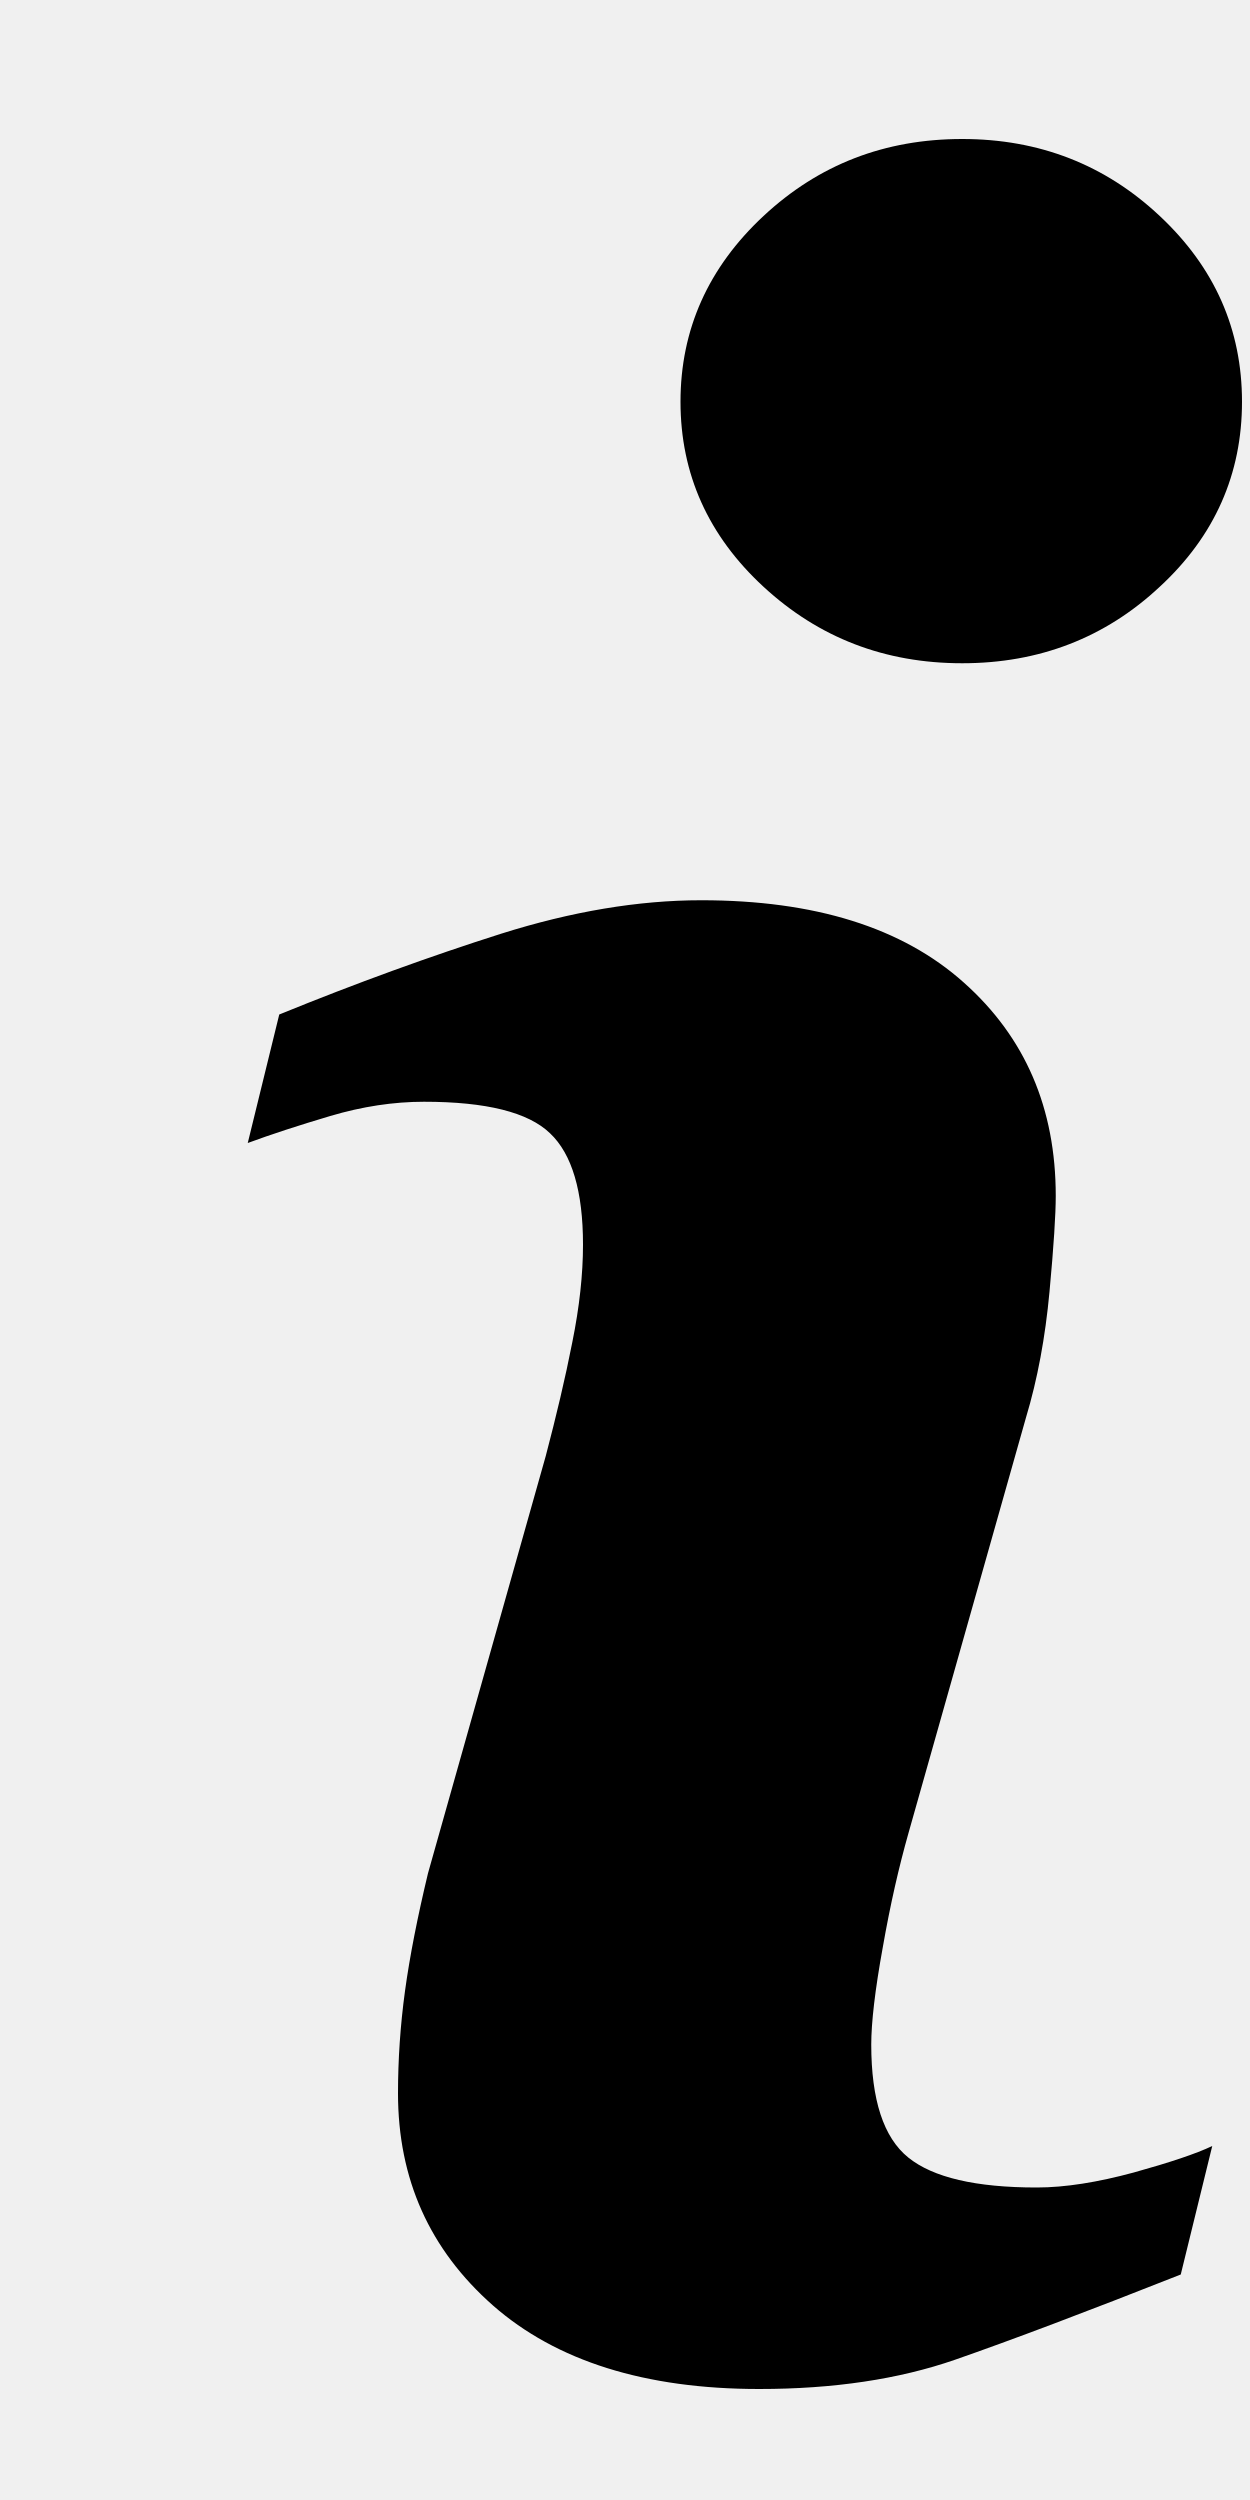
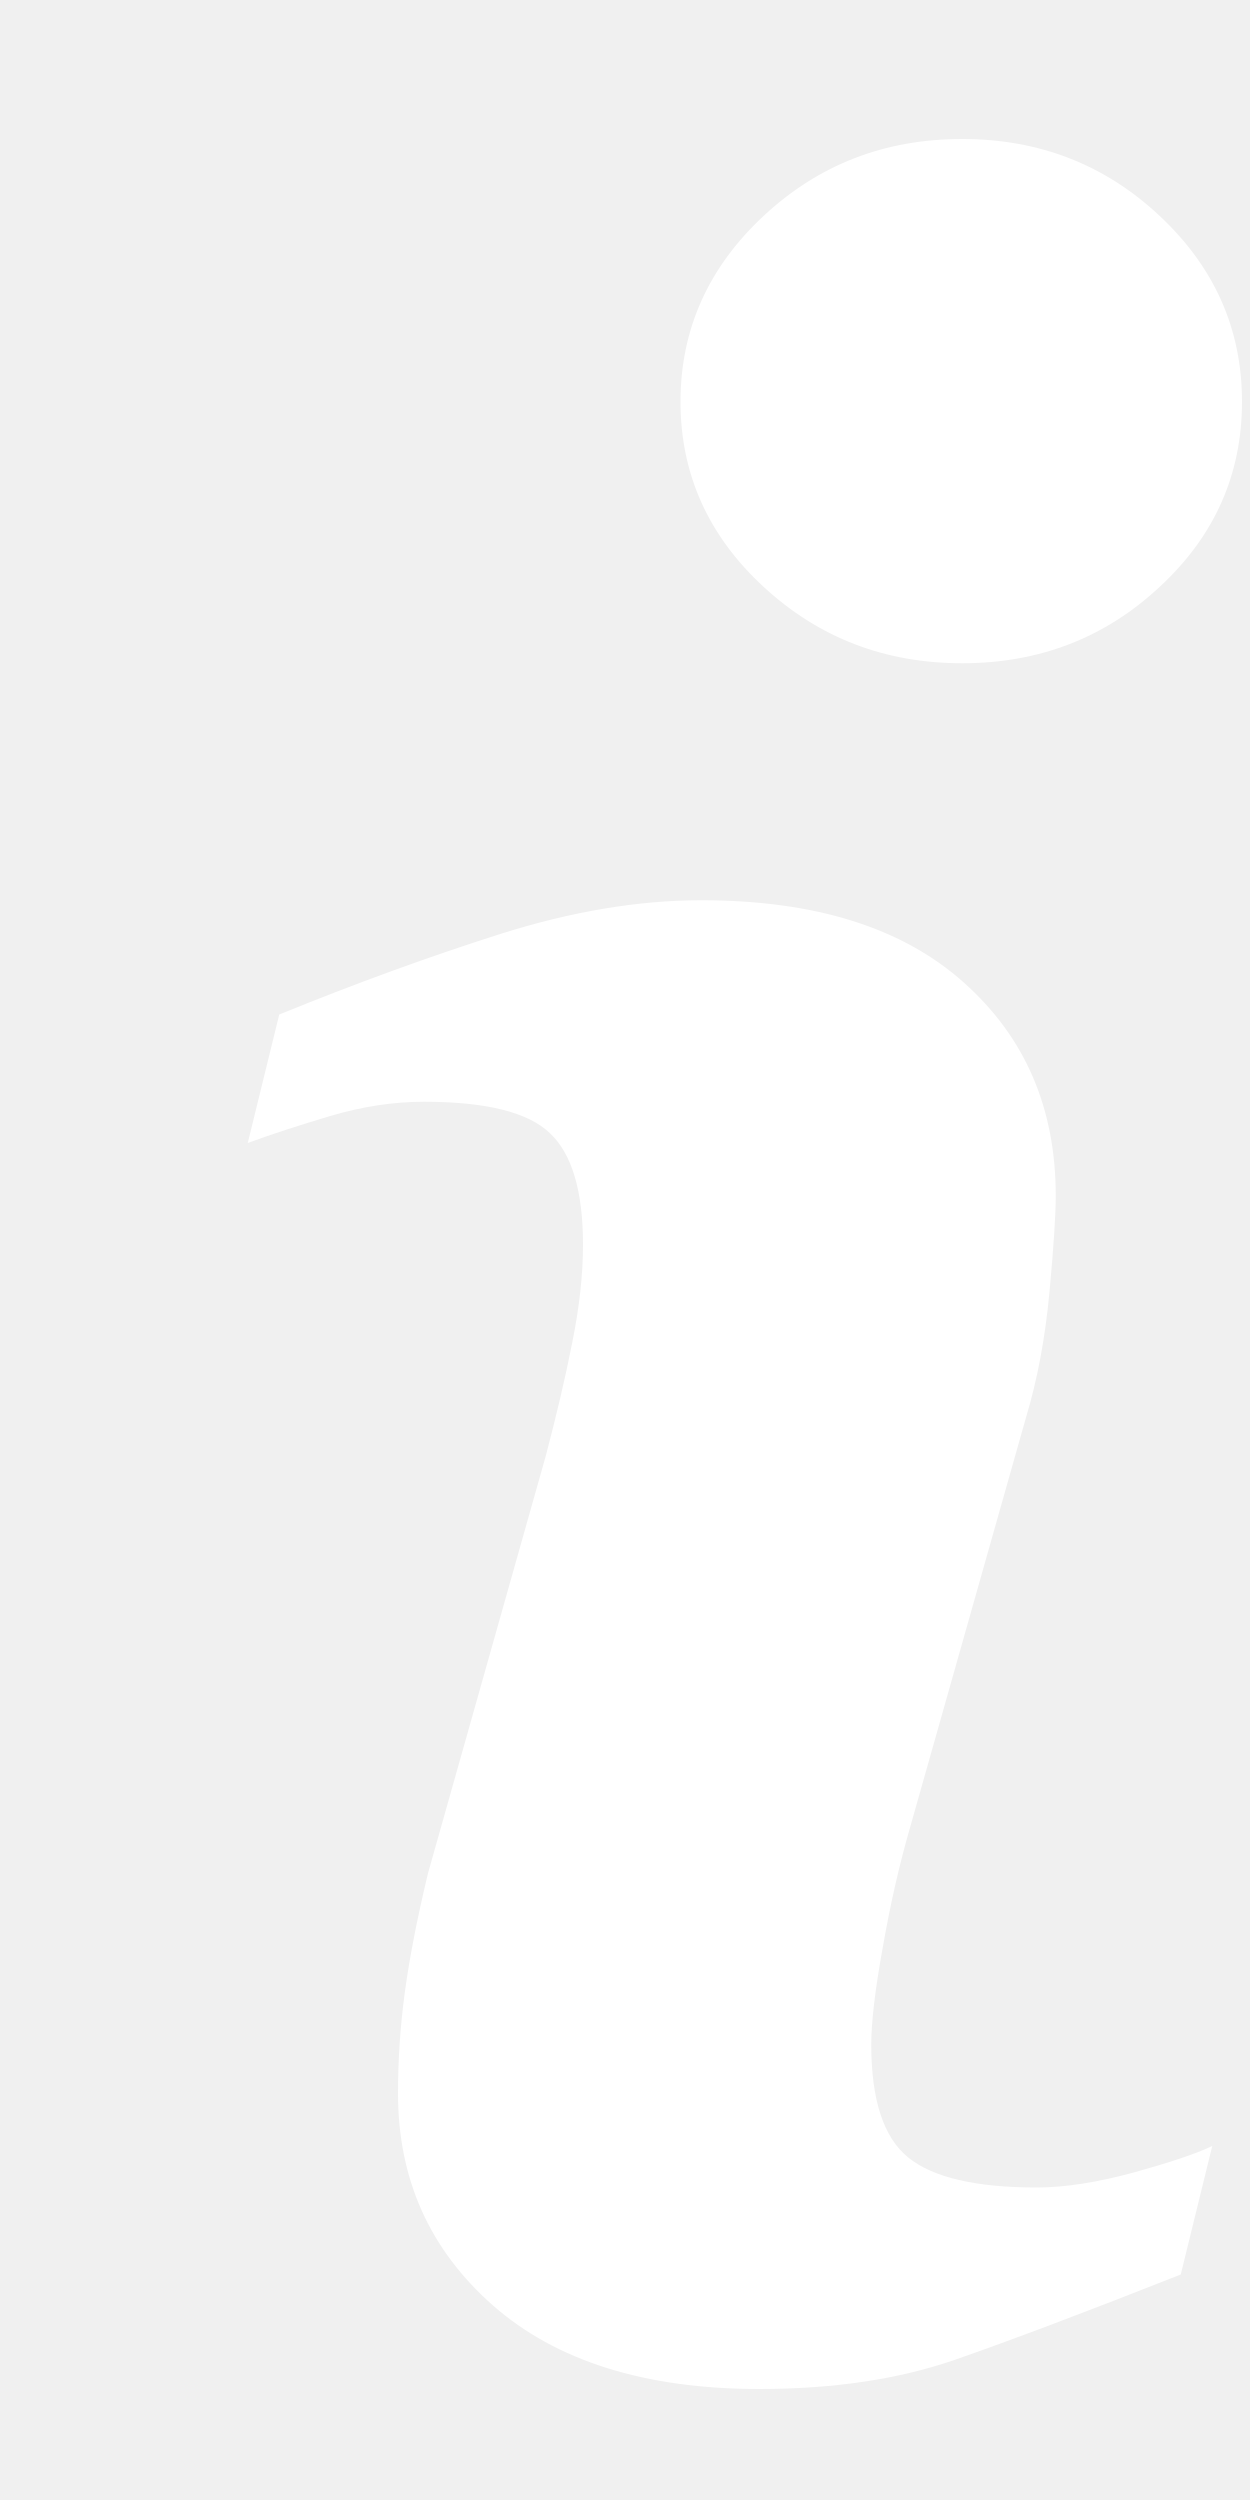
- <svg xmlns="http://www.w3.org/2000/svg" width="5" height="10" viewBox="0 0 5 10" fill="none">
-   <path d="M4.849 8.584L4.723 9.098C4.346 9.247 4.044 9.361 3.82 9.439C3.595 9.517 3.334 9.556 3.037 9.556C2.58 9.556 2.225 9.444 1.972 9.222C1.718 8.998 1.592 8.716 1.592 8.373C1.592 8.24 1.601 8.103 1.62 7.964C1.639 7.825 1.67 7.668 1.712 7.493L2.183 5.824C2.225 5.664 2.261 5.513 2.289 5.37C2.318 5.227 2.332 5.096 2.332 4.979C2.332 4.765 2.288 4.616 2.2 4.533C2.113 4.449 1.945 4.407 1.696 4.407C1.574 4.407 1.449 4.426 1.321 4.464C1.193 4.502 1.083 4.538 0.991 4.572L1.117 4.058C1.426 3.932 1.721 3.825 2.004 3.735C2.286 3.646 2.553 3.601 2.805 3.601C3.259 3.601 3.609 3.71 3.855 3.93C4.101 4.149 4.223 4.433 4.223 4.784C4.223 4.856 4.215 4.984 4.198 5.167C4.181 5.35 4.15 5.517 4.104 5.67L3.634 7.332C3.596 7.466 3.561 7.618 3.531 7.79C3.5 7.96 3.485 8.091 3.485 8.178C3.485 8.399 3.534 8.55 3.633 8.63C3.732 8.71 3.903 8.75 4.147 8.75C4.261 8.75 4.391 8.729 4.535 8.69C4.679 8.65 4.784 8.615 4.849 8.584ZM4.968 1.607C4.968 1.896 4.859 2.144 4.639 2.347C4.421 2.551 4.157 2.653 3.849 2.653C3.539 2.653 3.275 2.551 3.054 2.347C2.833 2.143 2.722 1.896 2.722 1.607C2.722 1.318 2.833 1.07 3.054 0.864C3.275 0.658 3.539 0.556 3.849 0.556C4.157 0.556 4.421 0.659 4.639 0.864C4.859 1.07 4.968 1.318 4.968 1.607Z" fill="black" />
+ <svg xmlns="http://www.w3.org/2000/svg" width="5" height="10" viewBox="0 0 5 10" fill="#ffffff">
+   <path d="M4.849 8.584L4.723 9.098C4.346 9.247 4.044 9.361 3.82 9.439C3.595 9.517 3.334 9.556 3.037 9.556C2.58 9.556 2.225 9.444 1.972 9.222C1.718 8.998 1.592 8.716 1.592 8.373C1.592 8.24 1.601 8.103 1.62 7.964C1.639 7.825 1.67 7.668 1.712 7.493L2.183 5.824C2.225 5.664 2.261 5.513 2.289 5.37C2.318 5.227 2.332 5.096 2.332 4.979C2.332 4.765 2.288 4.616 2.2 4.533C2.113 4.449 1.945 4.407 1.696 4.407C1.574 4.407 1.449 4.426 1.321 4.464C1.193 4.502 1.083 4.538 0.991 4.572L1.117 4.058C1.426 3.932 1.721 3.825 2.004 3.735C2.286 3.646 2.553 3.601 2.805 3.601C3.259 3.601 3.609 3.71 3.855 3.93C4.101 4.149 4.223 4.433 4.223 4.784C4.223 4.856 4.215 4.984 4.198 5.167C4.181 5.35 4.15 5.517 4.104 5.67L3.634 7.332C3.596 7.466 3.561 7.618 3.531 7.79C3.5 7.96 3.485 8.091 3.485 8.178C3.485 8.399 3.534 8.55 3.633 8.63C3.732 8.71 3.903 8.75 4.147 8.75C4.261 8.75 4.391 8.729 4.535 8.69C4.679 8.65 4.784 8.615 4.849 8.584ZM4.968 1.607C4.968 1.896 4.859 2.144 4.639 2.347C4.421 2.551 4.157 2.653 3.849 2.653C3.539 2.653 3.275 2.551 3.054 2.347C2.833 2.143 2.722 1.896 2.722 1.607C2.722 1.318 2.833 1.07 3.054 0.864C3.275 0.658 3.539 0.556 3.849 0.556C4.157 0.556 4.421 0.659 4.639 0.864C4.859 1.07 4.968 1.318 4.968 1.607Z" fill="#ffffff" />
</svg>
